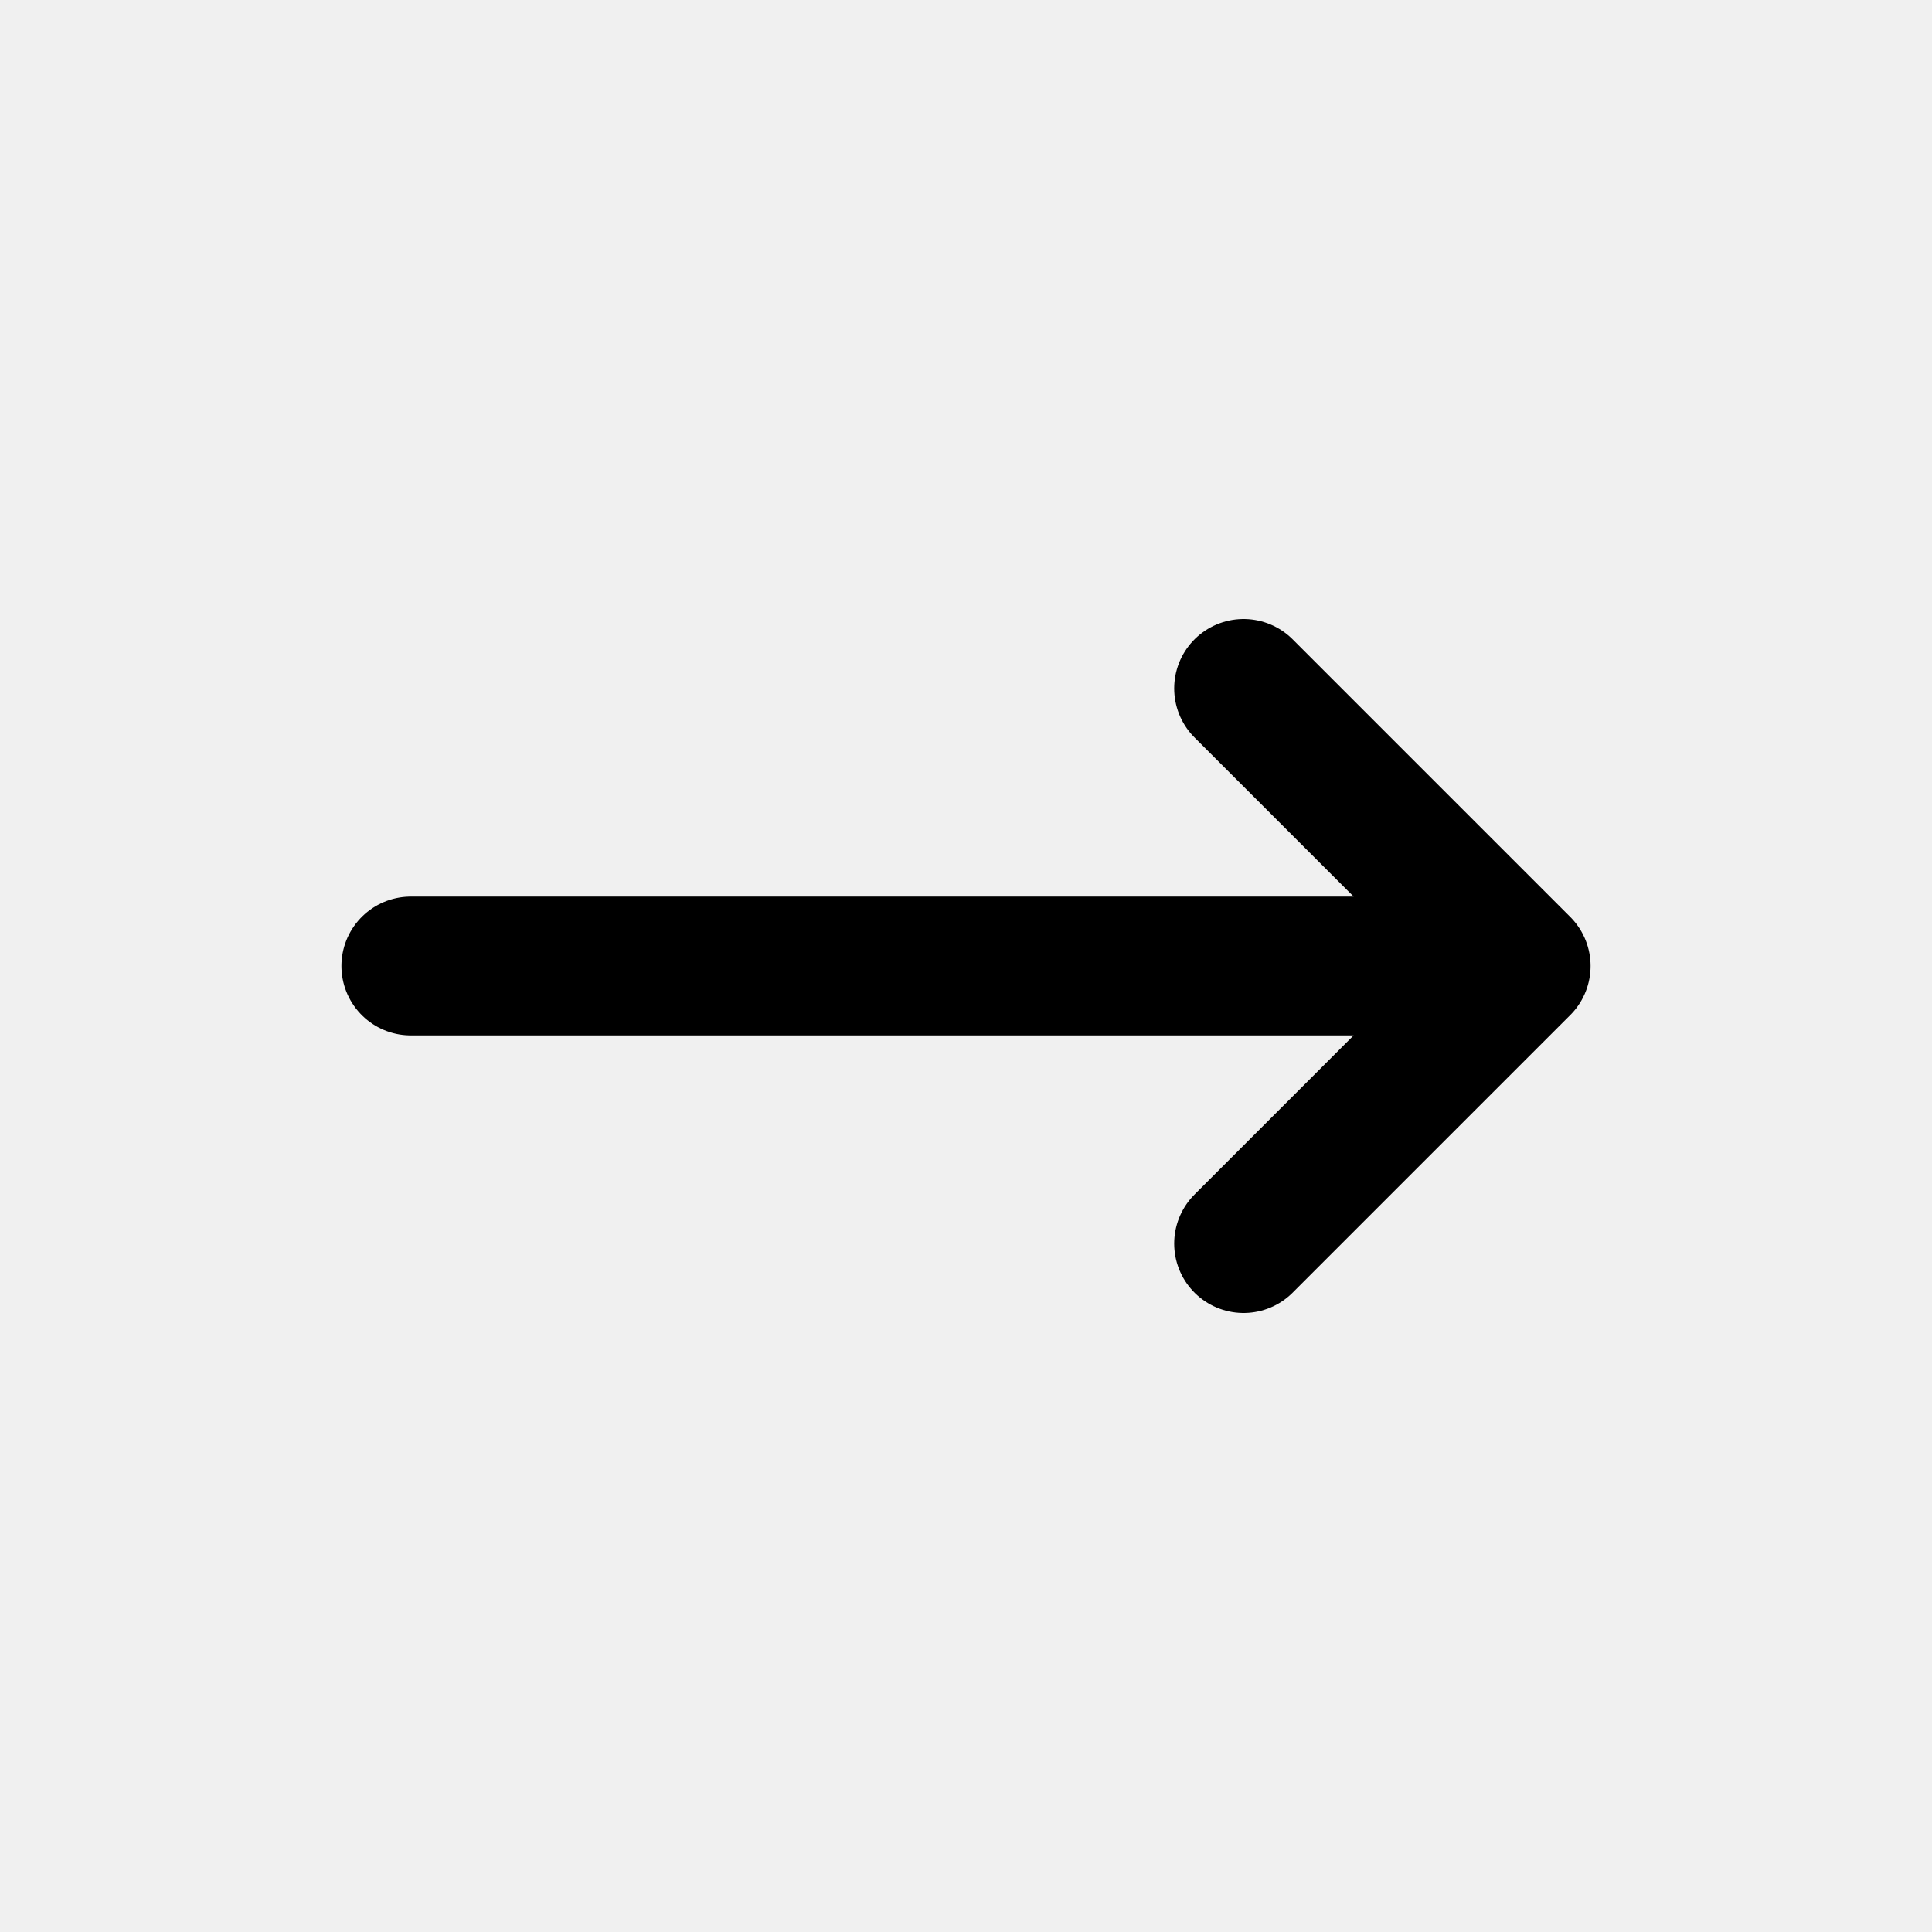
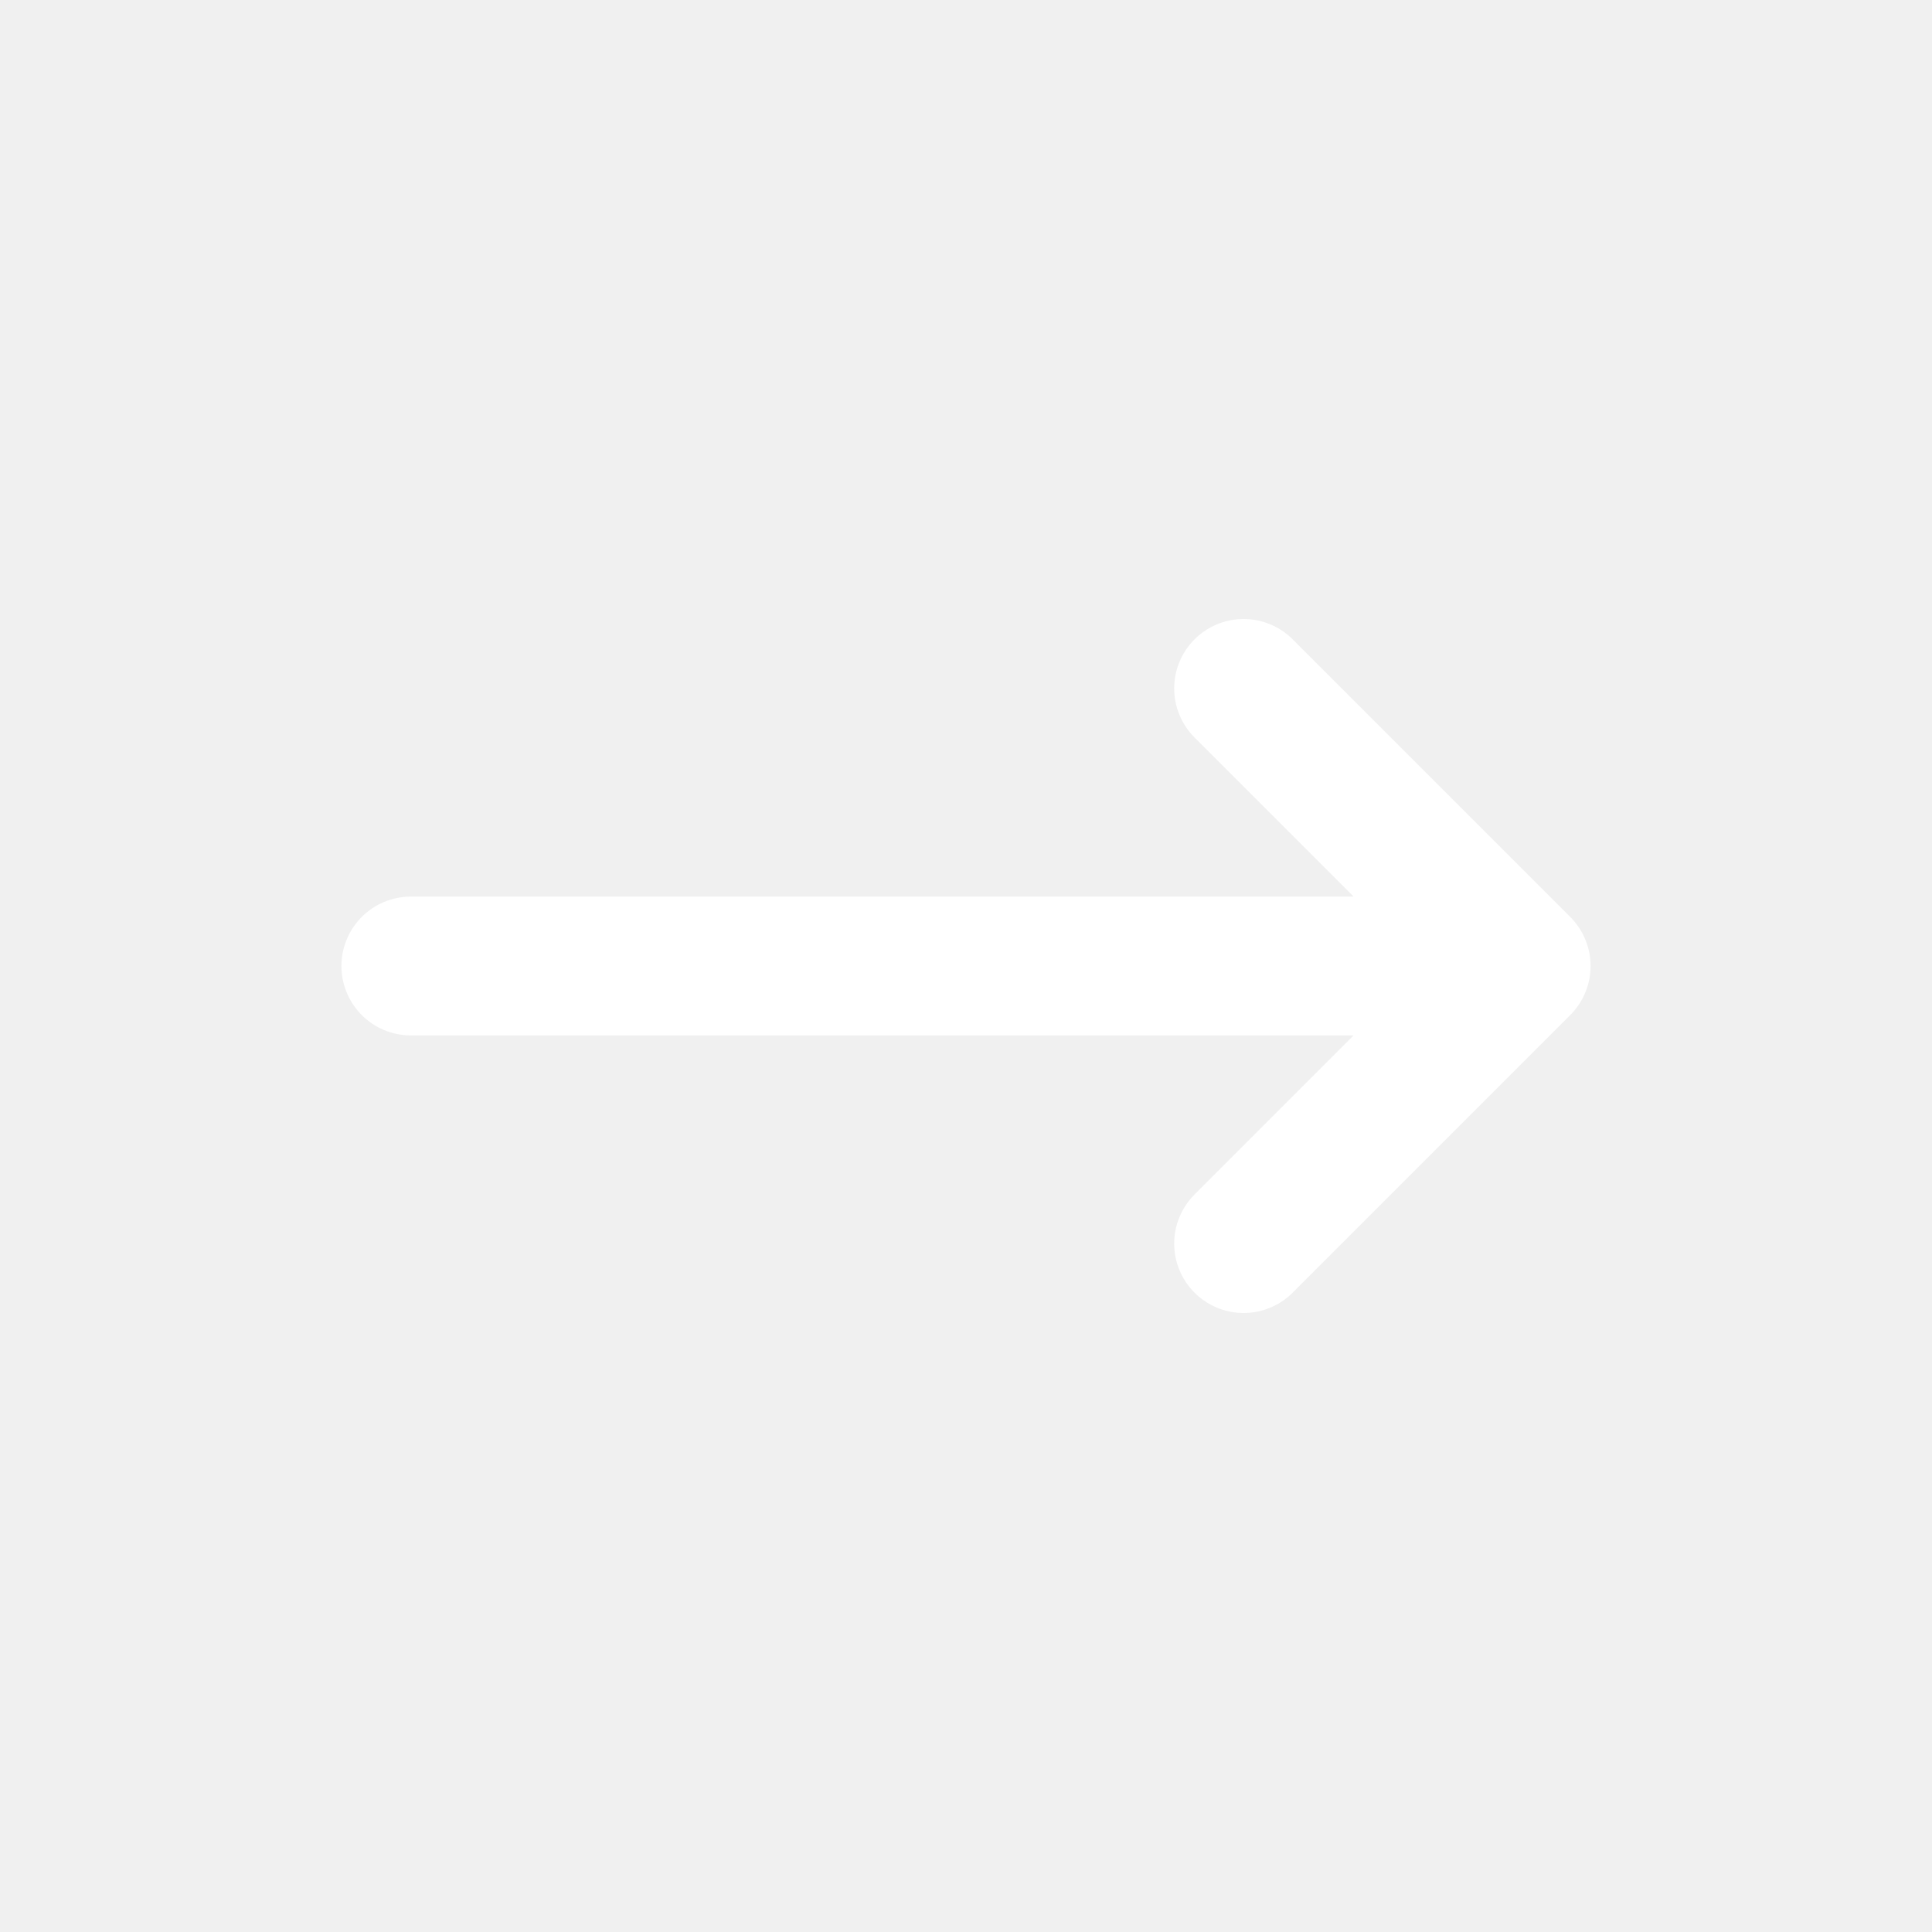
- <svg xmlns="http://www.w3.org/2000/svg" viewBox="-1.92 -1.92 27.84 27.84" fill="currentColor" transform="rotate(0)">
+ <svg xmlns="http://www.w3.org/2000/svg" viewBox="-1.92 -1.92 27.84 27.84" className="text-slate-50" fill="#fff" transform="rotate(0)">
  <g id="SVGRepo_bgCarrier" stroke-width="0" />
  <g id="SVGRepo_tracerCarrier" stroke-linecap="round" stroke-linejoin="round" stroke="#CCCCCC" stroke-width="0.576" />
  <g id="SVGRepo_iconCarrier">
-     <path d="M4 12H20M20 12L16 8M20 12L16 16" stroke="#000000" stroke-width="2" stroke-linecap="round" stroke-linejoin="round" />
+     <path d="M4 12H20M20 12L16 8M20 12L16 16" stroke="#fff" stroke-width="2" stroke-linecap="round" stroke-linejoin="round" />
  </g>
</svg>
